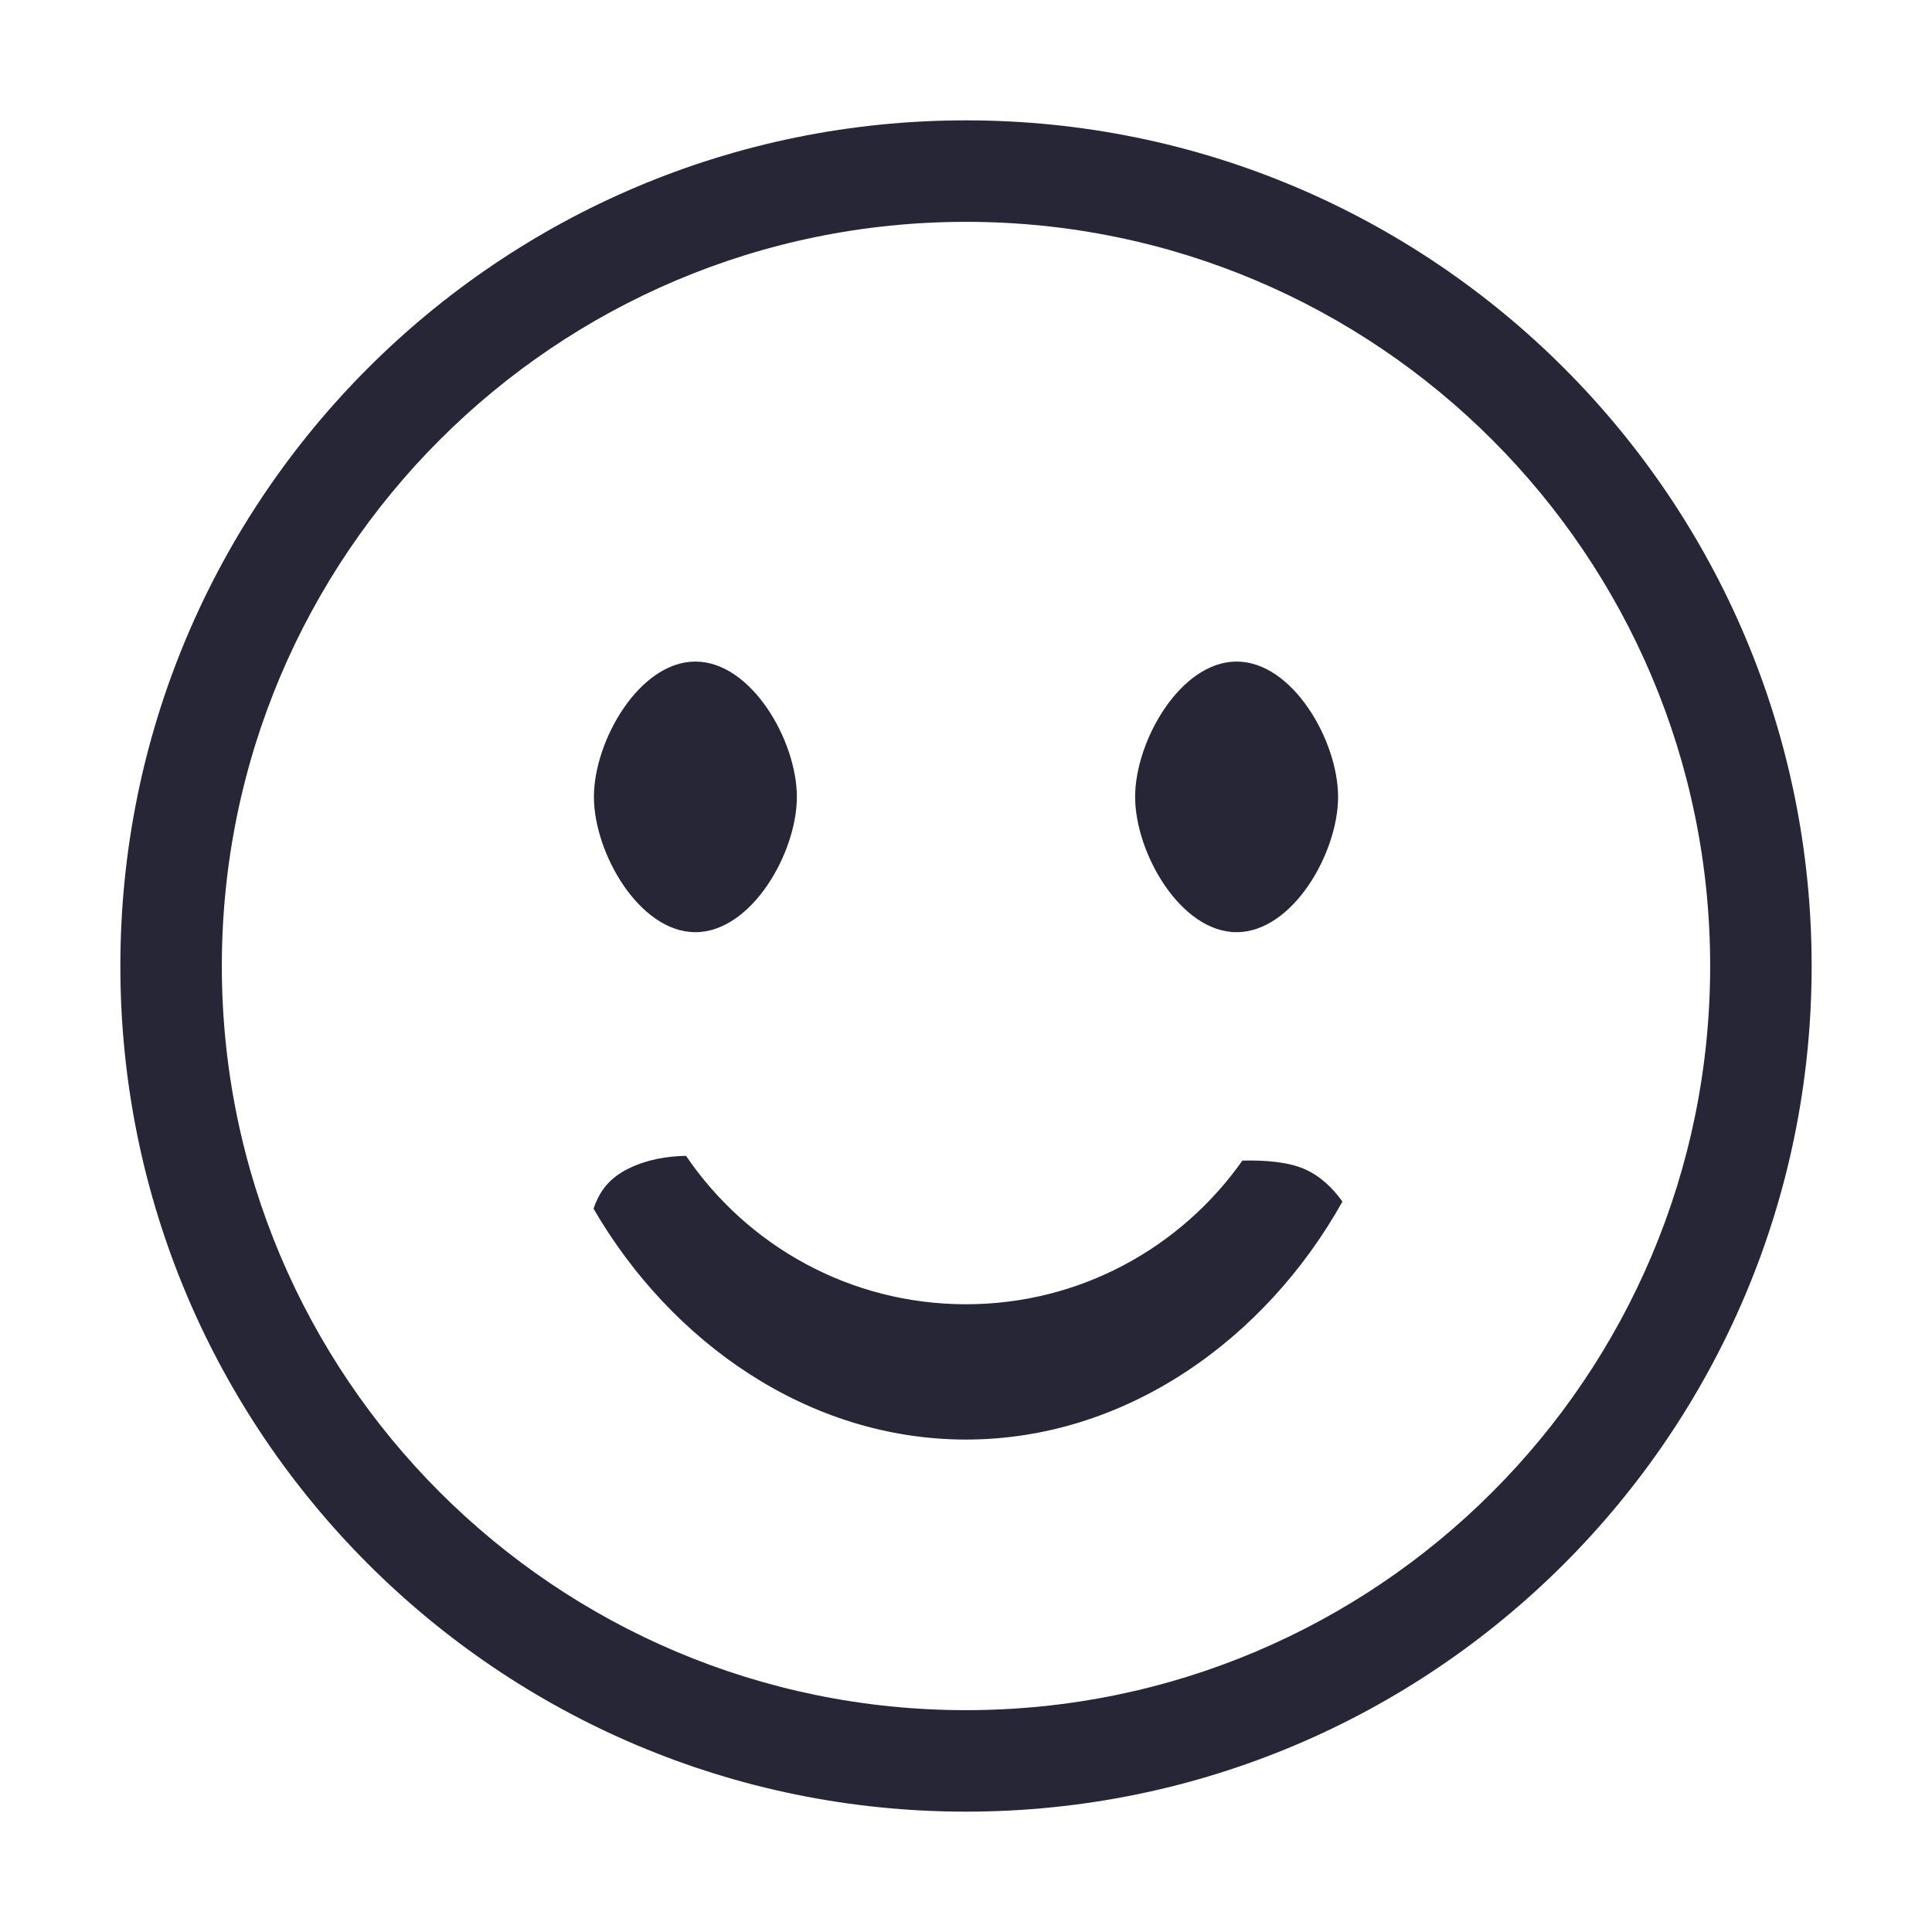
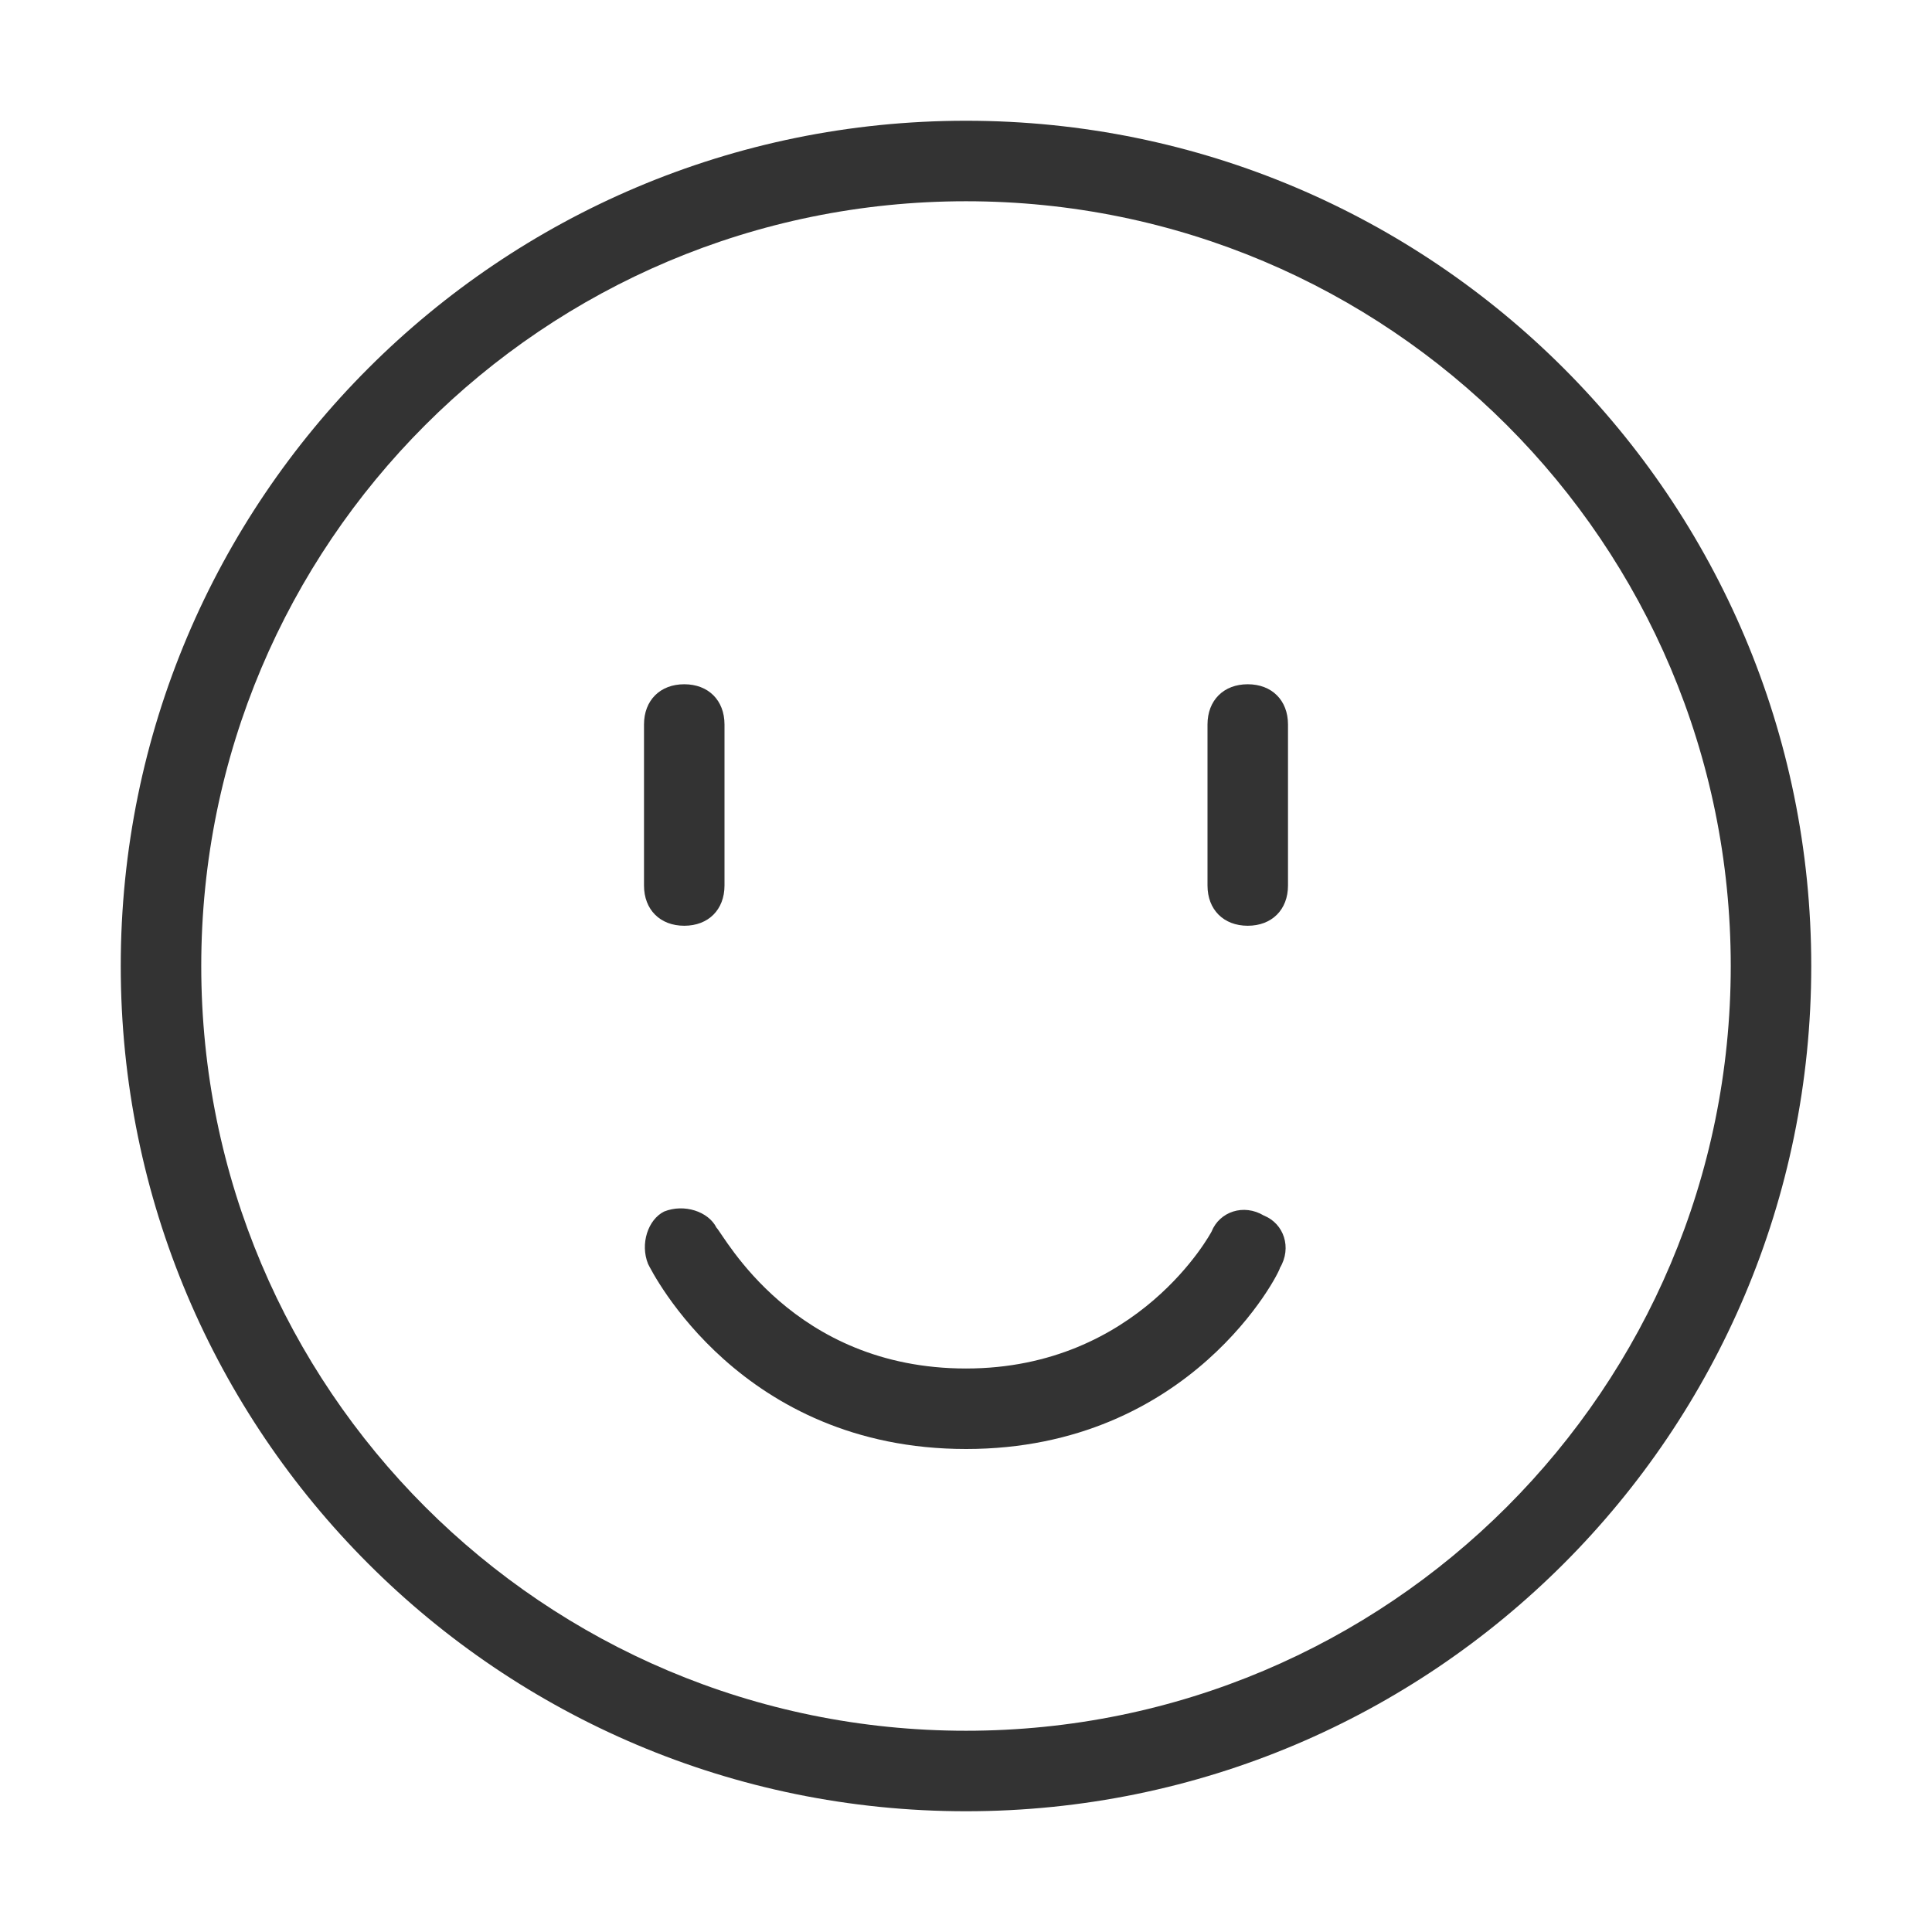
- <svg xmlns="http://www.w3.org/2000/svg" t="1699720145388" class="icon" viewBox="0 0 1024 1024" version="1.1" p-id="1458" width="18" height="18">
-   <path d="M512 63.792c-247.537 0-448.208 200.671-448.208 448.208s200.671 448.208 448.208 448.208 448.208-200.671 448.208-448.208S759.536 63.792 512 63.792zM512 906.423c-217.829 0-394.423-176.594-394.423-394.423s176.594-394.423 394.423-394.423 394.423 176.594 394.423 394.423S729.829 906.423 512 906.423zM368.573 494.072c29.708 0 53.785-42.006 53.785-71.713s-24.077-71.713-53.785-71.713c-29.708 0-53.785 42.006-53.785 71.713S338.866 494.072 368.573 494.072zM655.427 494.072c29.708 0 53.785-42.006 53.785-71.713s-24.077-71.713-53.785-71.713c-29.708 0-53.785 42.006-53.785 71.713S625.719 494.072 655.427 494.072zM691.283 619.57c-8.695-3.765-20.904-4.715-32.791-4.428-32.45 46.004-85.913 76.141-146.492 76.141-61.727 0-116.139-31.195-148.393-78.67-10.075 0.215-20.779 1.9-30.891 6.956-11.599 5.809-15.633 13.985-18.143 21.03 41.218 71.05 114.114 122.397 197.426 122.397 84.765 0 158.737-53.158 199.524-126.144C706.396 629.771 699.907 623.317 691.283 619.57z" fill="#272636" p-id="1459" />
+ <svg xmlns="http://www.w3.org/2000/svg" t="1703209268008" class="icon" viewBox="0 0 1024 1024" version="1.1" p-id="8110" width="18" height="18">
+   <path d="M512 960C264.533 960 64 759.467 64 512S264.533 64 512 64s448 200.533 448 448-200.533 448-448 448z m0-853.333C288 106.667 106.667 288 106.667 512s181.333 405.333 405.333 405.333 405.333-181.333 405.333-405.333S736 106.667 512 106.667z" fill="#333333" p-id="8111" />
+   <path d="M512 768c-119.467 0-166.4-93.867-168.533-98.133-4.267-10.667 0-23.467 8.533-27.733 10.667-4.267 23.467 0 27.733 8.533 4.267 4.267 40.533 74.667 132.267 74.667 91.733 0 130.133-72.533 130.133-72.533 4.267-10.667 17.067-14.933 27.733-8.533 10.667 4.267 14.933 17.067 8.533 27.733 0 2.133-46.933 96-166.4 96zM661.333 490.667c-12.8 0-21.333-8.533-21.333-21.333v-85.333c0-12.8 8.533-21.333 21.333-21.333s21.333 8.533 21.333 21.333v85.333c0 12.8-8.533 21.333-21.333 21.333zM362.667 490.667c-12.8 0-21.333-8.533-21.333-21.333v-85.333c0-12.8 8.533-21.333 21.333-21.333s21.333 8.533 21.333 21.333v85.333c0 12.8-8.533 21.333-21.333 21.333z" fill="#333" p-id="8112" />
</svg>
